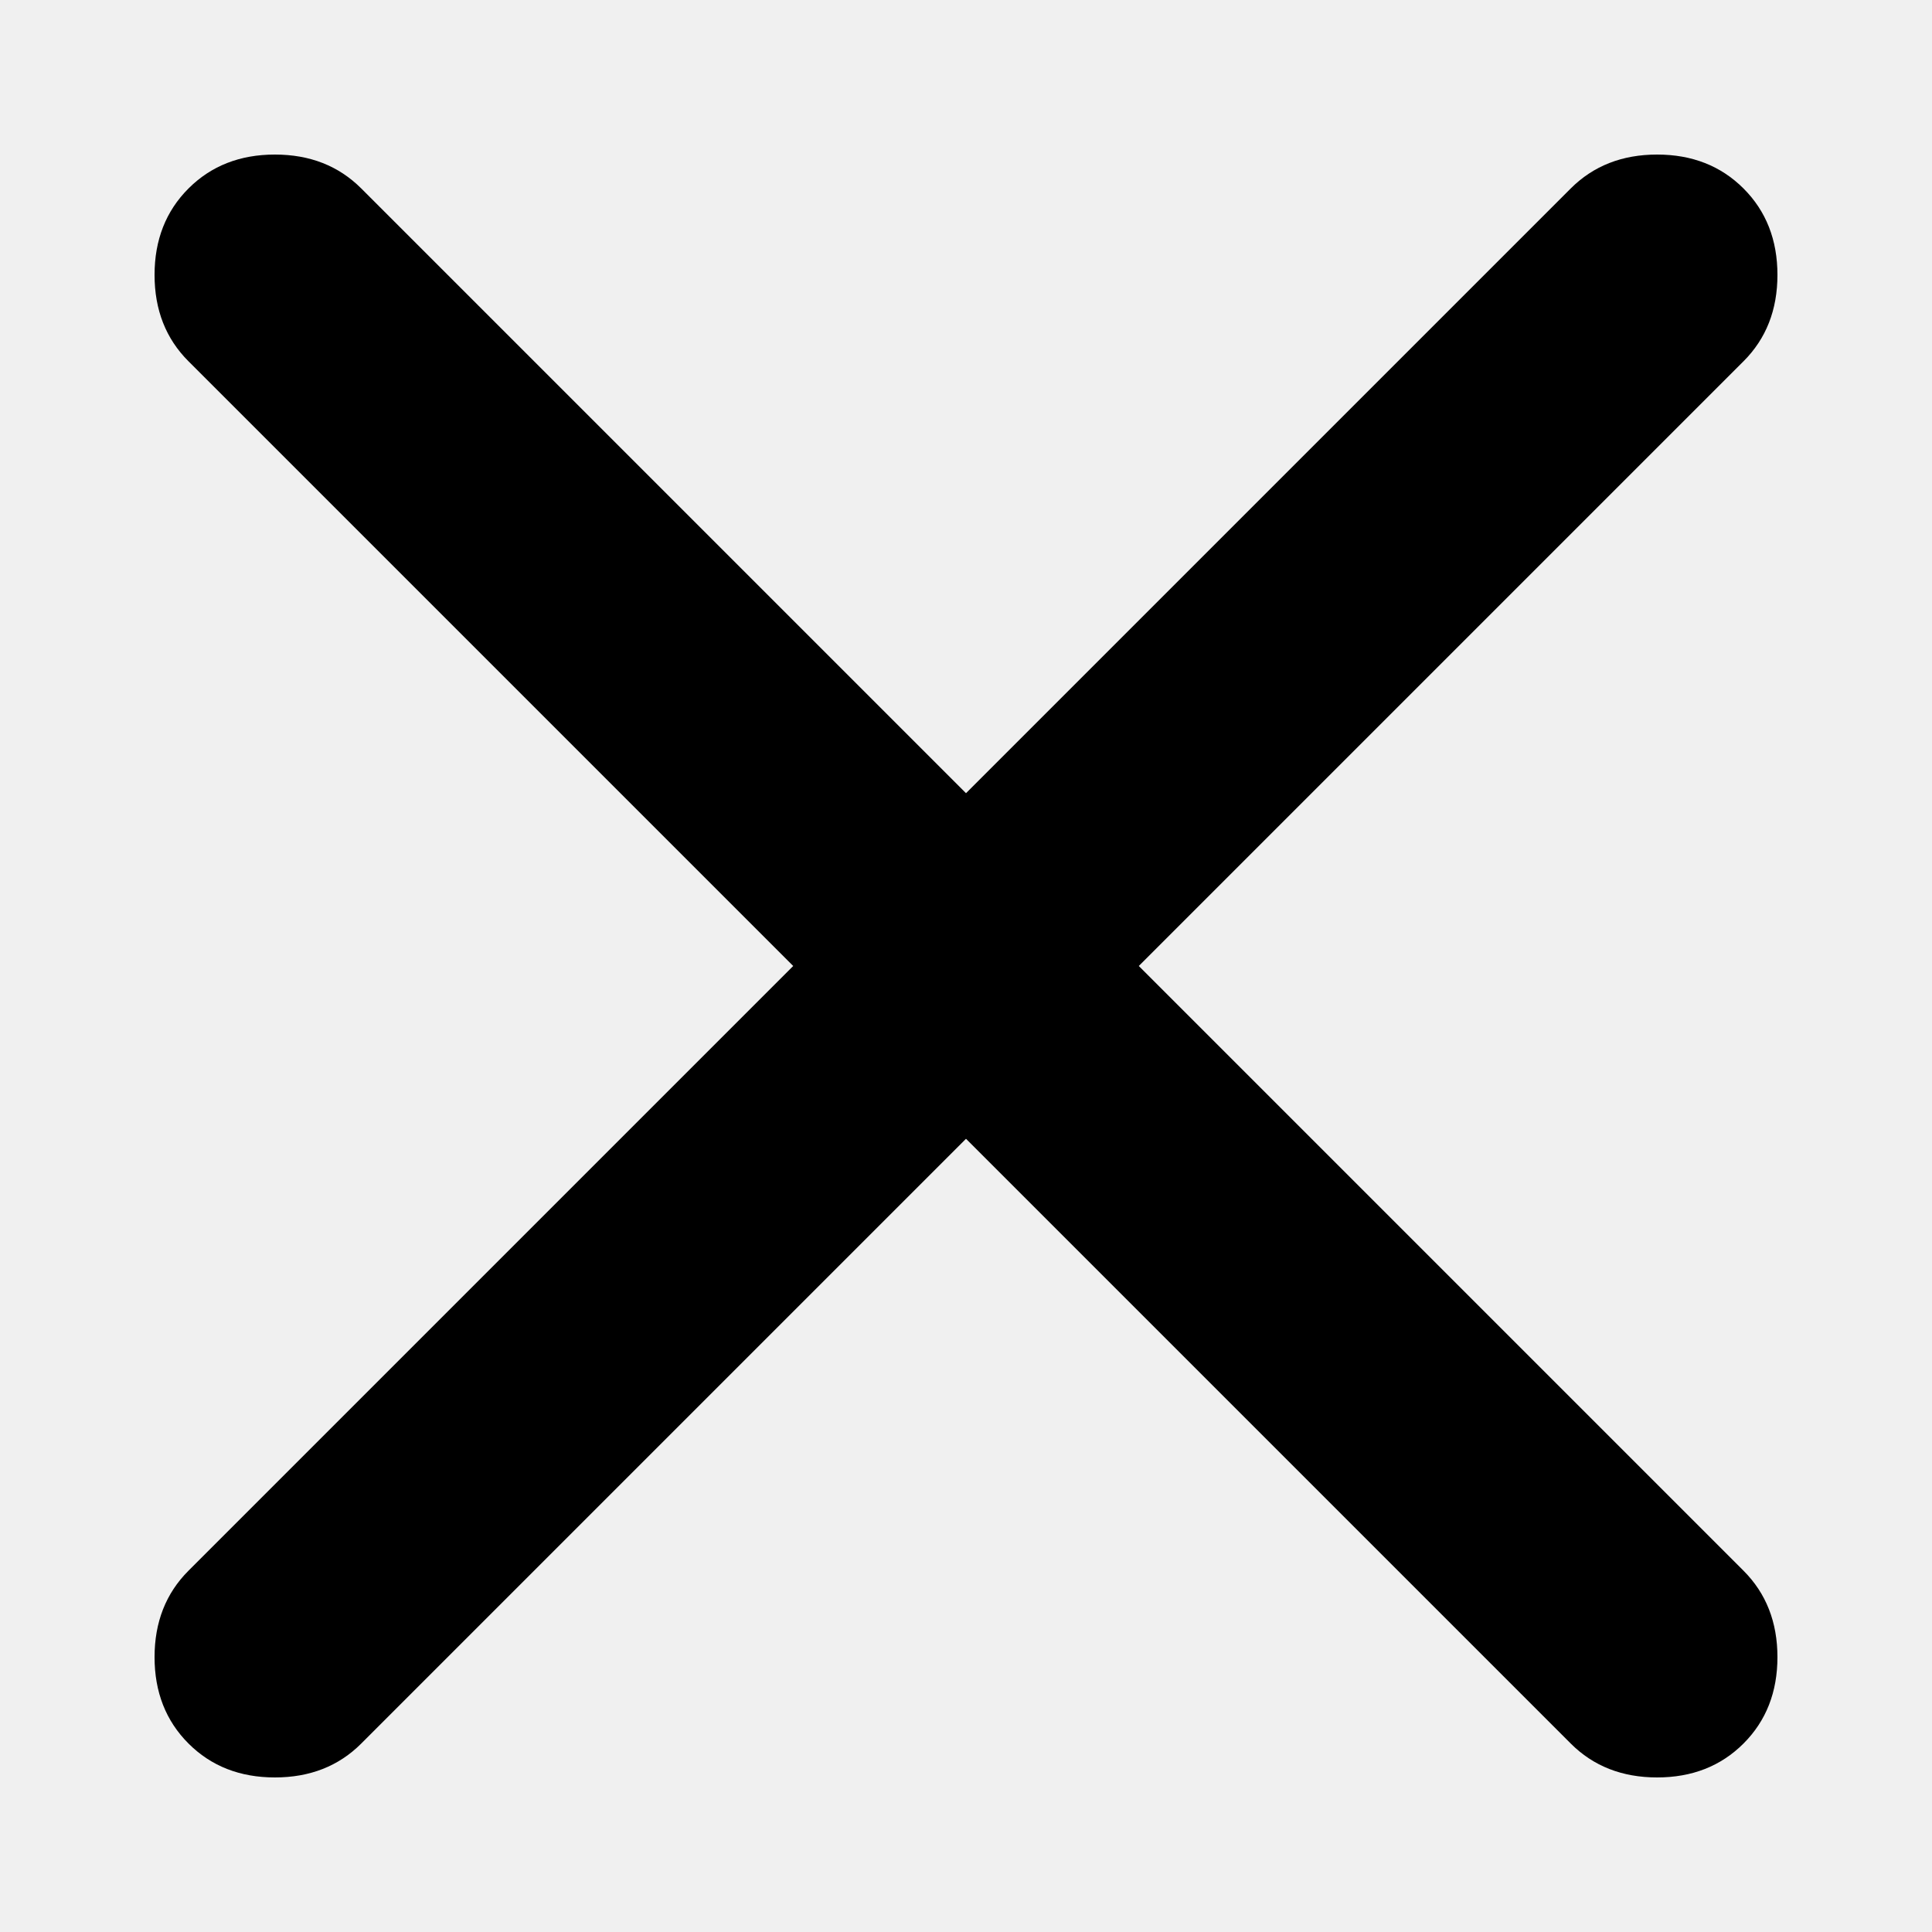
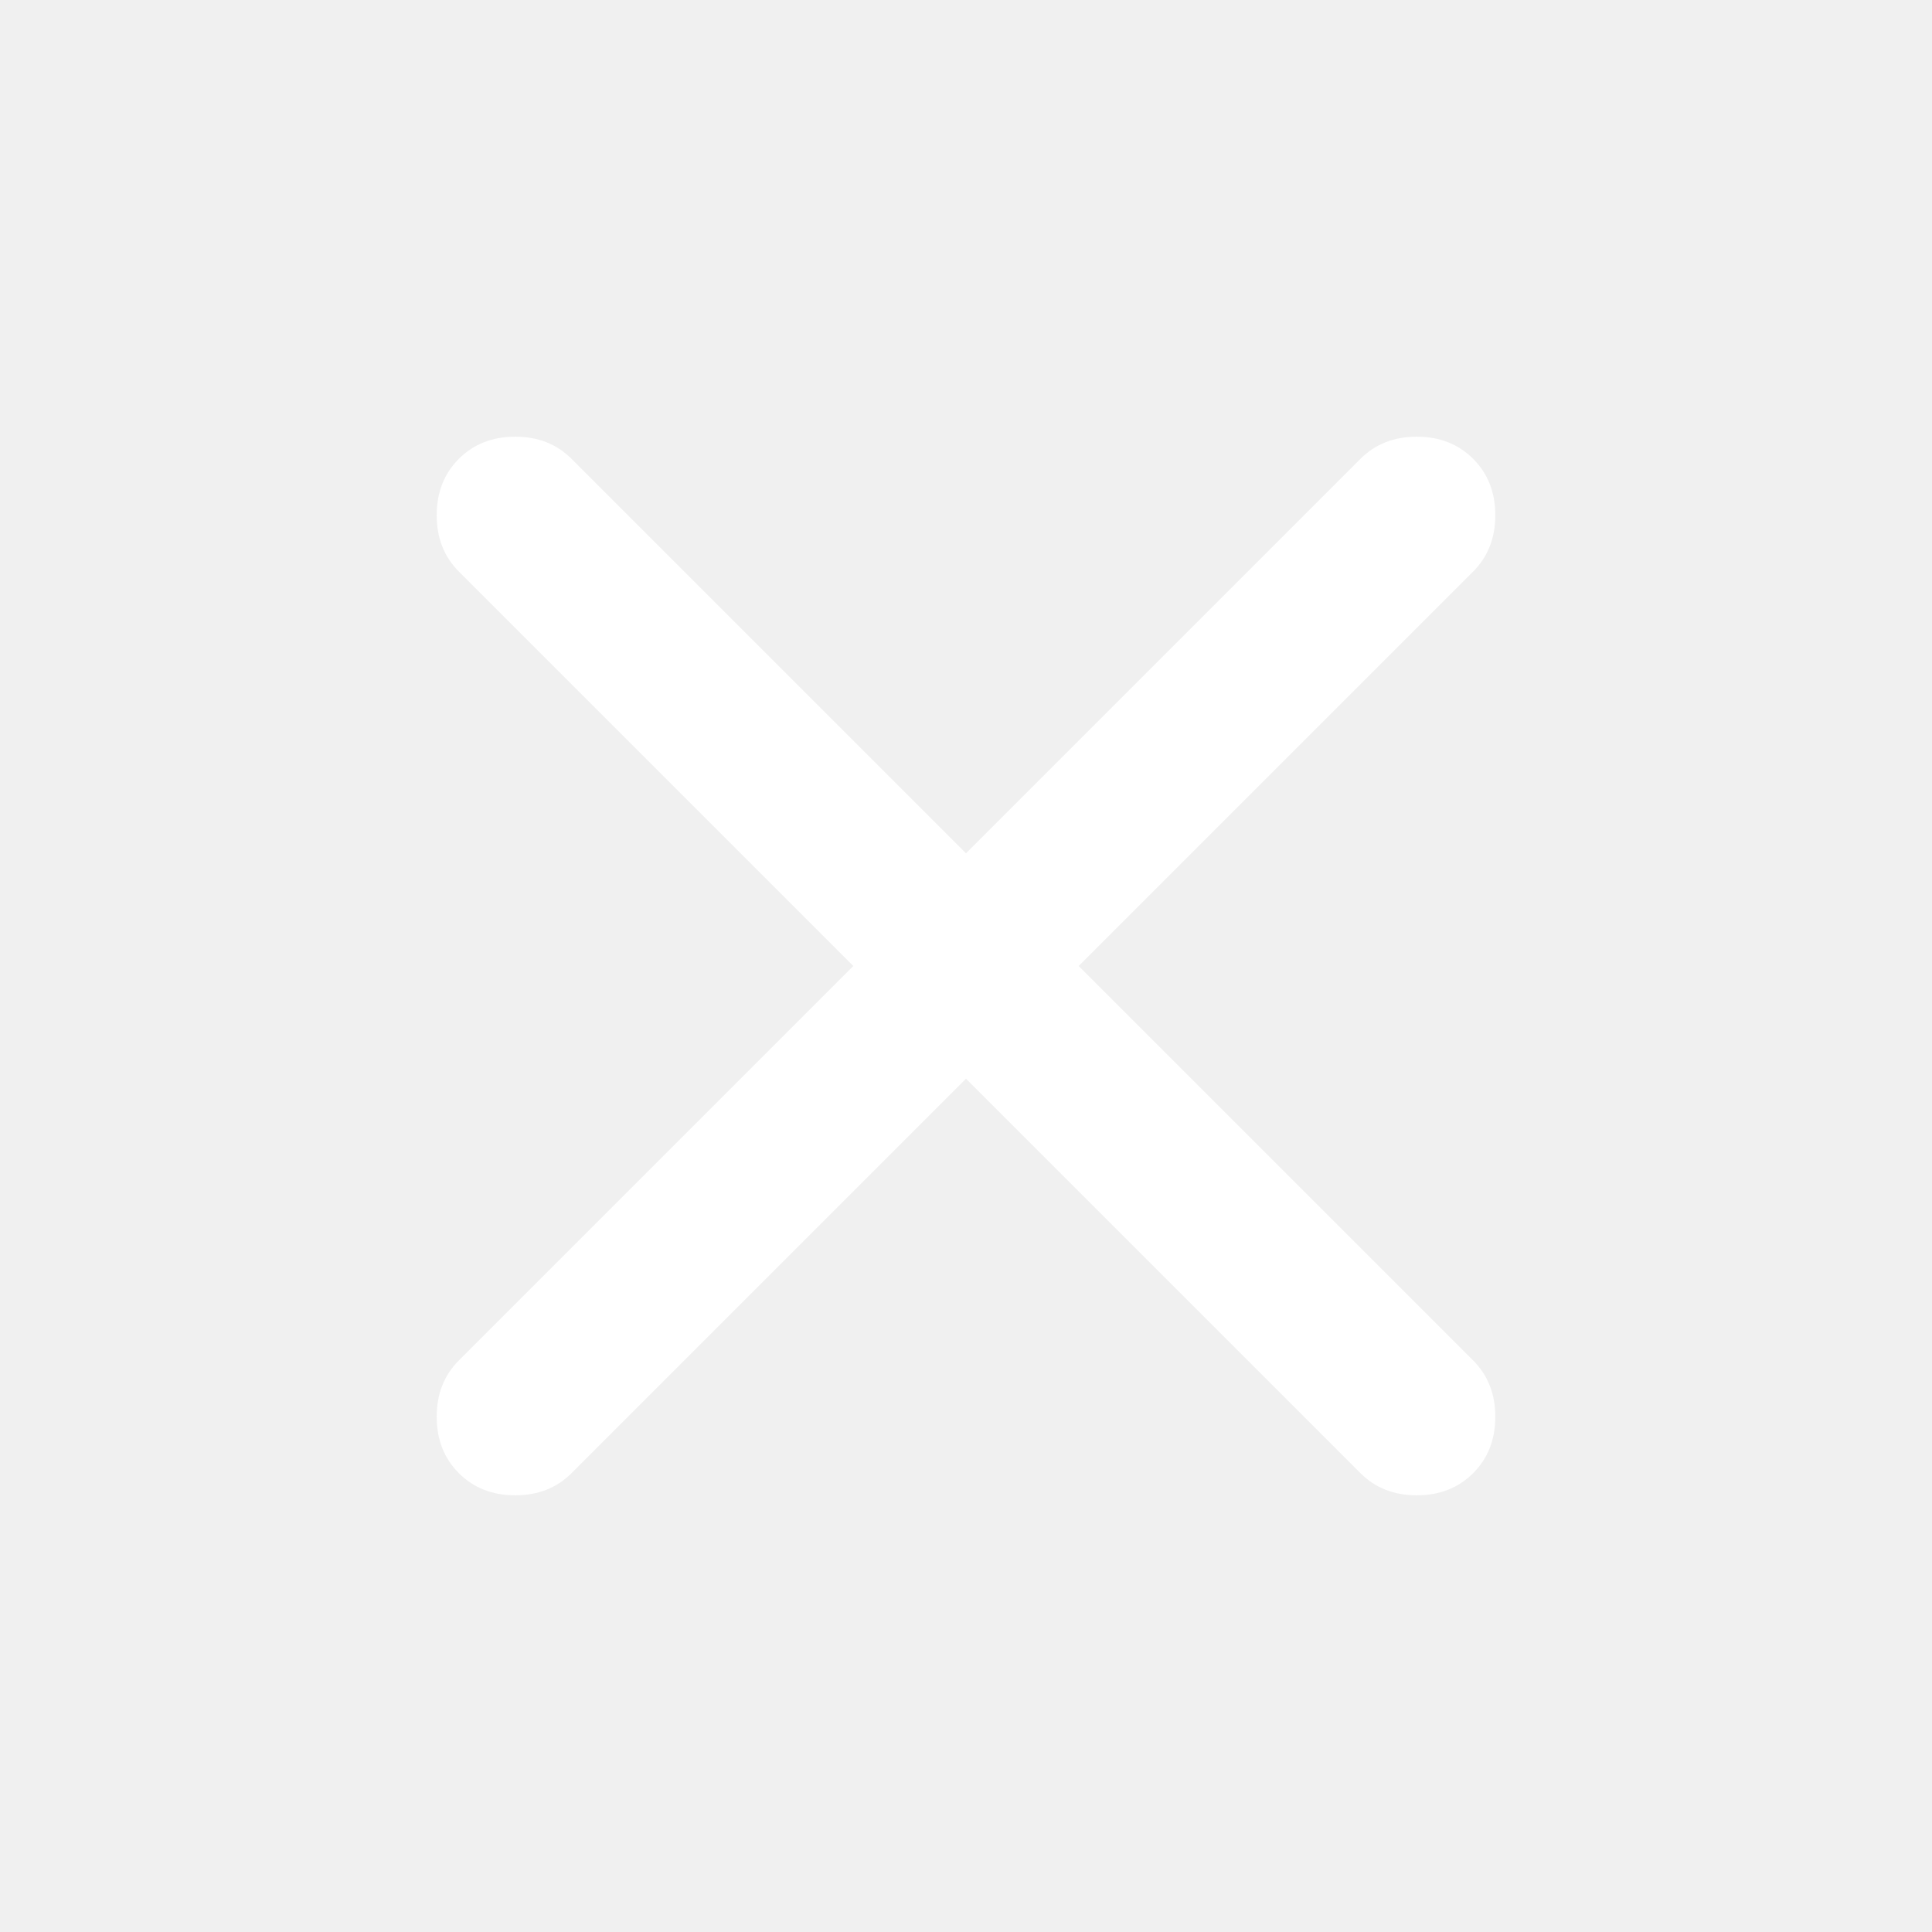
- <svg xmlns="http://www.w3.org/2000/svg" width="25" height="25" viewBox="0 0 25 25" fill="none">
-   <path d="M12.5 14.736L4.675 22.561C4.382 22.854 4.01 23 3.557 23C3.105 23 2.732 22.854 2.439 22.561C2.146 22.268 2 21.895 2 21.443C2 20.991 2.146 20.618 2.439 20.325L10.264 12.5L2.439 4.675C2.146 4.382 2 4.01 2 3.557C2 3.105 2.146 2.732 2.439 2.439C2.732 2.146 3.105 2 3.557 2C4.01 2 4.382 2.146 4.675 2.439L12.5 10.264L20.325 2.439C20.618 2.146 20.991 2 21.443 2C21.895 2 22.268 2.146 22.561 2.439C22.854 2.732 23 3.105 23 3.557C23 4.01 22.854 4.382 22.561 4.675L14.736 12.5L22.561 20.325C22.854 20.618 23 20.991 23 21.443C23 21.895 22.854 22.268 22.561 22.561C22.268 22.854 21.895 23 21.443 23C20.991 23 20.618 22.854 20.325 22.561L12.5 14.736Z" fill="black" />
+ <svg xmlns="http://www.w3.org/2000/svg" width="30" height="30" viewBox="0 0 30 30" fill="none">
+   <path d="M15 16.75L8.875 22.875C8.646 23.104 8.354 23.219 8 23.219C7.646 23.219 7.354 23.104 7.125 22.875C6.896 22.646 6.781 22.354 6.781 22C6.781 21.646 6.896 21.354 7.125 21.125L13.25 15L7.125 8.875C6.896 8.646 6.781 8.354 6.781 8C6.781 7.646 6.896 7.354 7.125 7.125C7.354 6.896 7.646 6.781 8 6.781C8.354 6.781 8.646 6.896 8.875 7.125L15 13.25L21.125 7.125C21.354 6.896 21.646 6.781 22 6.781C22.354 6.781 22.646 6.896 22.875 7.125C23.104 7.354 23.219 7.646 23.219 8C23.219 8.354 23.104 8.646 22.875 8.875L16.75 15L22.875 21.125C23.104 21.354 23.219 21.646 23.219 22C23.219 22.354 23.104 22.646 22.875 22.875C22.646 23.104 22.354 23.219 22 23.219C21.646 23.219 21.354 23.104 21.125 22.875L15 16.75Z" fill="white" />
</svg>
